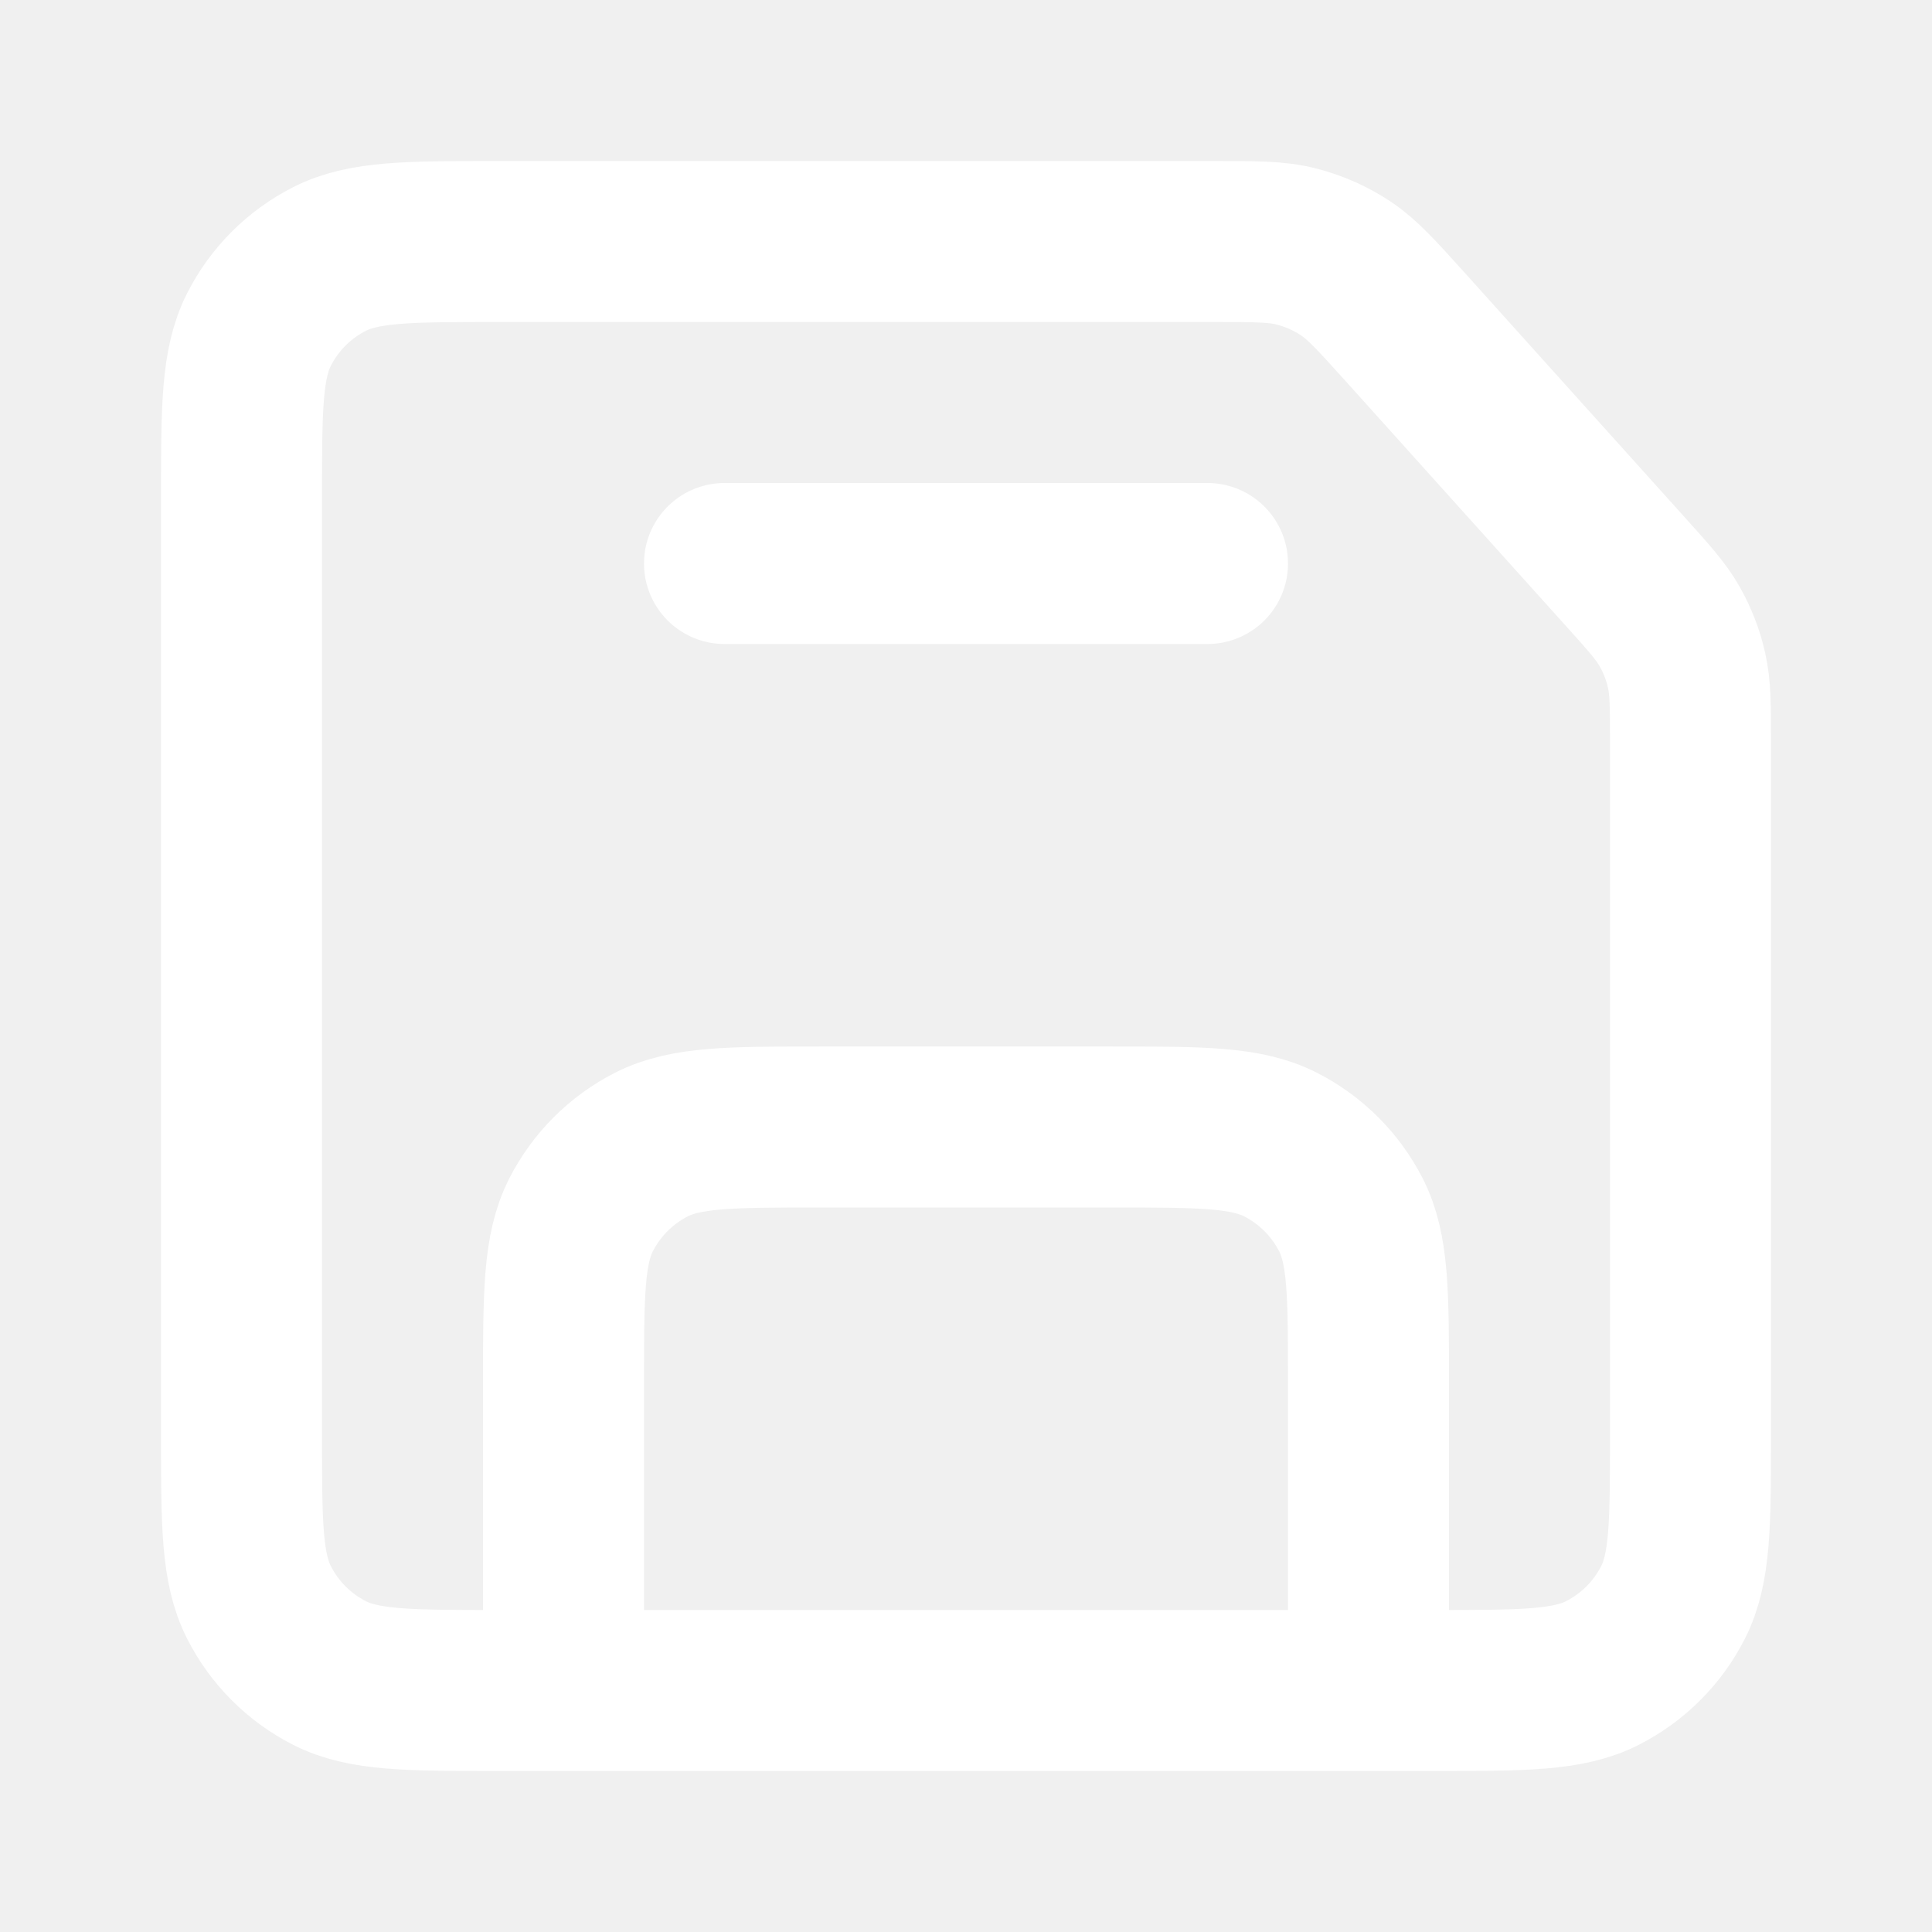
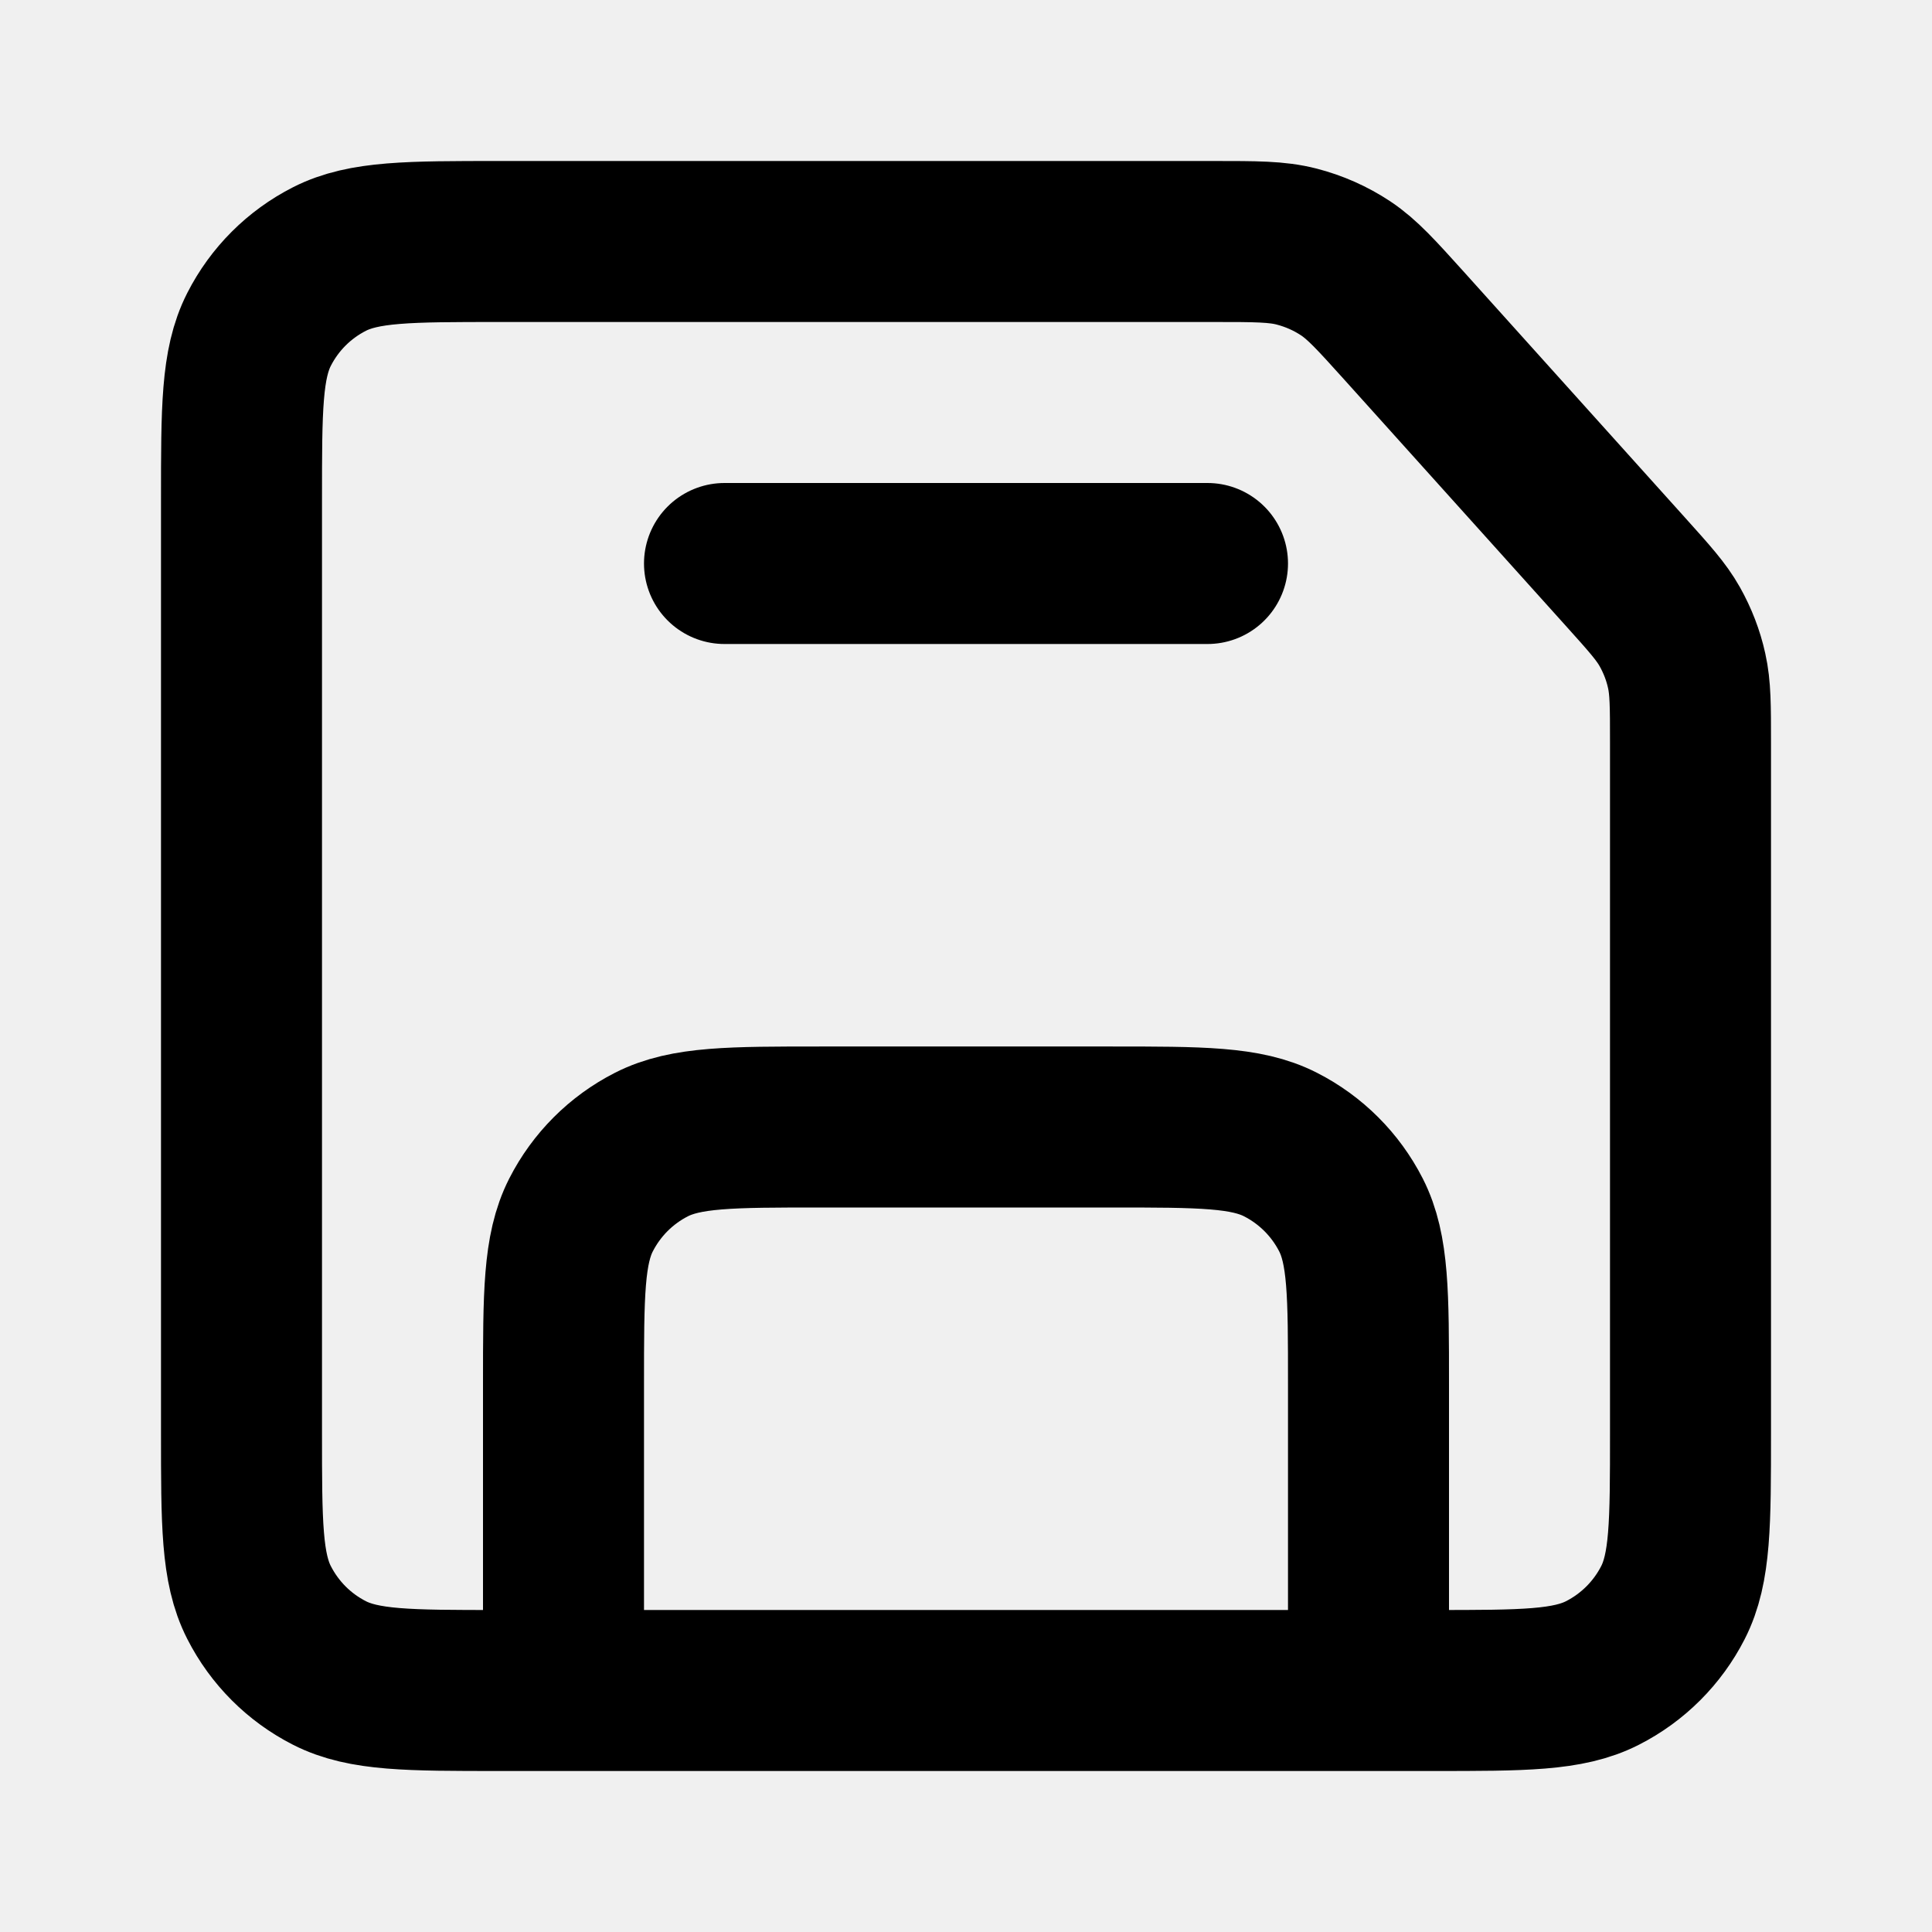
<svg xmlns="http://www.w3.org/2000/svg" width="35px" height="35px" viewBox="0 0 24 24" fill="none">
  <g id="System / Save">
-     <path id="Vector" d="M17 21L7 21M17 21L17.803 21C18.921 21 19.48 21 19.907 20.782C20.284 20.59 20.59 20.284 20.782 19.908C21 19.481 21 18.921 21 17.803V9.22C21 8.771 21 8.545 20.952 8.331C20.91 8.14 20.839 7.957 20.743 7.786C20.637 7.597 20.487 7.431 20.193 7.104L17.438 4.042C17.097 3.664 16.924 3.472 16.717 3.334C16.53 3.21 16.324 3.119 16.107 3.063C15.863 3 15.6 3 15.075 3H6.2C5.08 3 4.52 3 4.092 3.218C3.715 3.41 3.41 3.715 3.218 4.092C3 4.52 3 5.08 3 6.2V17.8C3 18.92 3 19.48 3.218 19.907C3.41 20.284 3.715 20.59 4.092 20.782C4.519 21 5.079 21 6.197 21H7M17 21V17.197C17 16.079 17 15.519 16.782 15.092C16.59 14.716 16.284 14.41 15.907 14.218C15.48 14 14.92 14 13.8 14H10.2C9.08 14 8.52 14 8.092 14.218C7.715 14.41 7.41 14.716 7.218 15.092C7 15.52 7 16.08 7 17.2V21M15 7H9" stroke="#ffffff" stroke-width="2" stroke-linecap="round" stroke-linejoin="round" />
+     <path id="Vector" d="M17 21L7 21M17 21L17.803 21C18.921 21 19.48 21 19.907 20.782C20.284 20.59 20.59 20.284 20.782 19.908C21 19.481 21 18.921 21 17.803V9.22C21 8.771 21 8.545 20.952 8.331C20.91 8.14 20.839 7.957 20.743 7.786C20.637 7.597 20.487 7.431 20.193 7.104L17.438 4.042C17.097 3.664 16.924 3.472 16.717 3.334C16.53 3.21 16.324 3.119 16.107 3.063C15.863 3 15.6 3 15.075 3H6.2C5.08 3 4.52 3 4.092 3.218C3.715 3.41 3.41 3.715 3.218 4.092C3 4.52 3 5.08 3 6.2V17.8C3 18.92 3 19.48 3.218 19.907C3.41 20.284 3.715 20.59 4.092 20.782C4.519 21 5.079 21 6.197 21H7M17 21V17.197C17 16.079 17 15.519 16.782 15.092C16.59 14.716 16.284 14.41 15.907 14.218C15.48 14 14.92 14 13.8 14H10.2C9.08 14 8.52 14 8.092 14.218C7.715 14.41 7.41 14.716 7.218 15.092C7 15.52 7 16.08 7 17.2V21M15 7H9" stroke="#000000" stroke-width="2" stroke-linecap="round" stroke-linejoin="round" />
  </g>
</svg>
